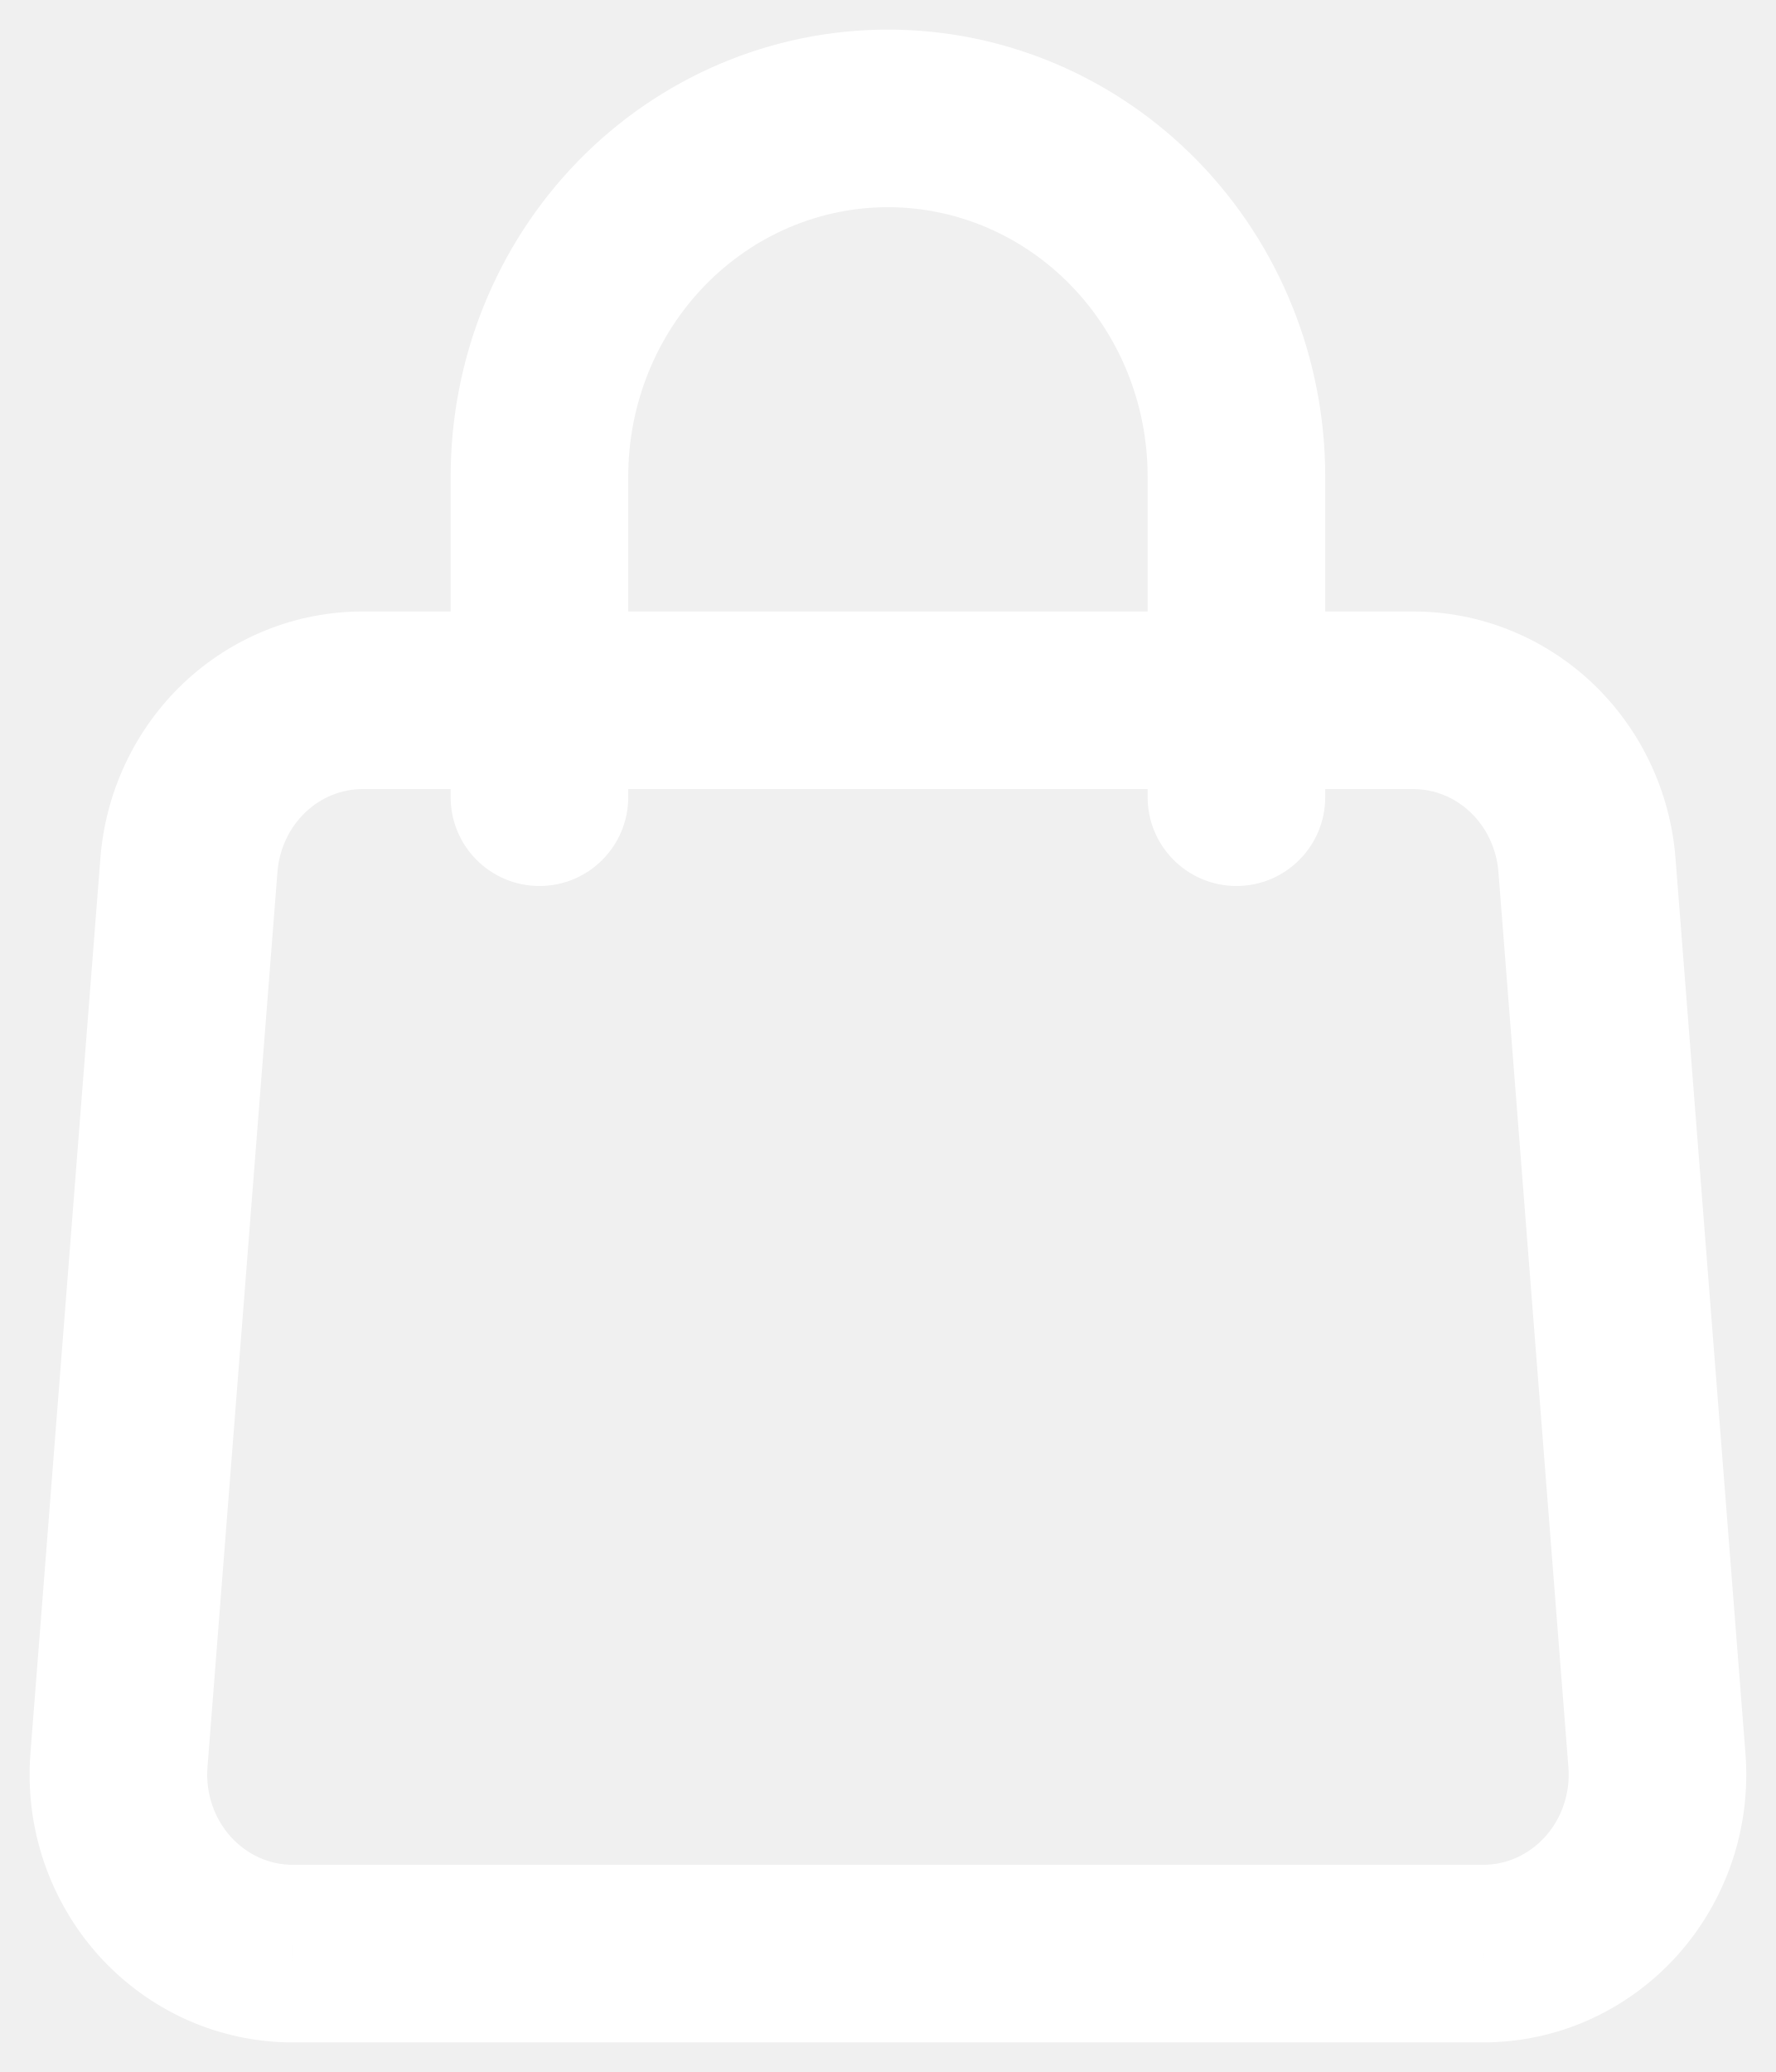
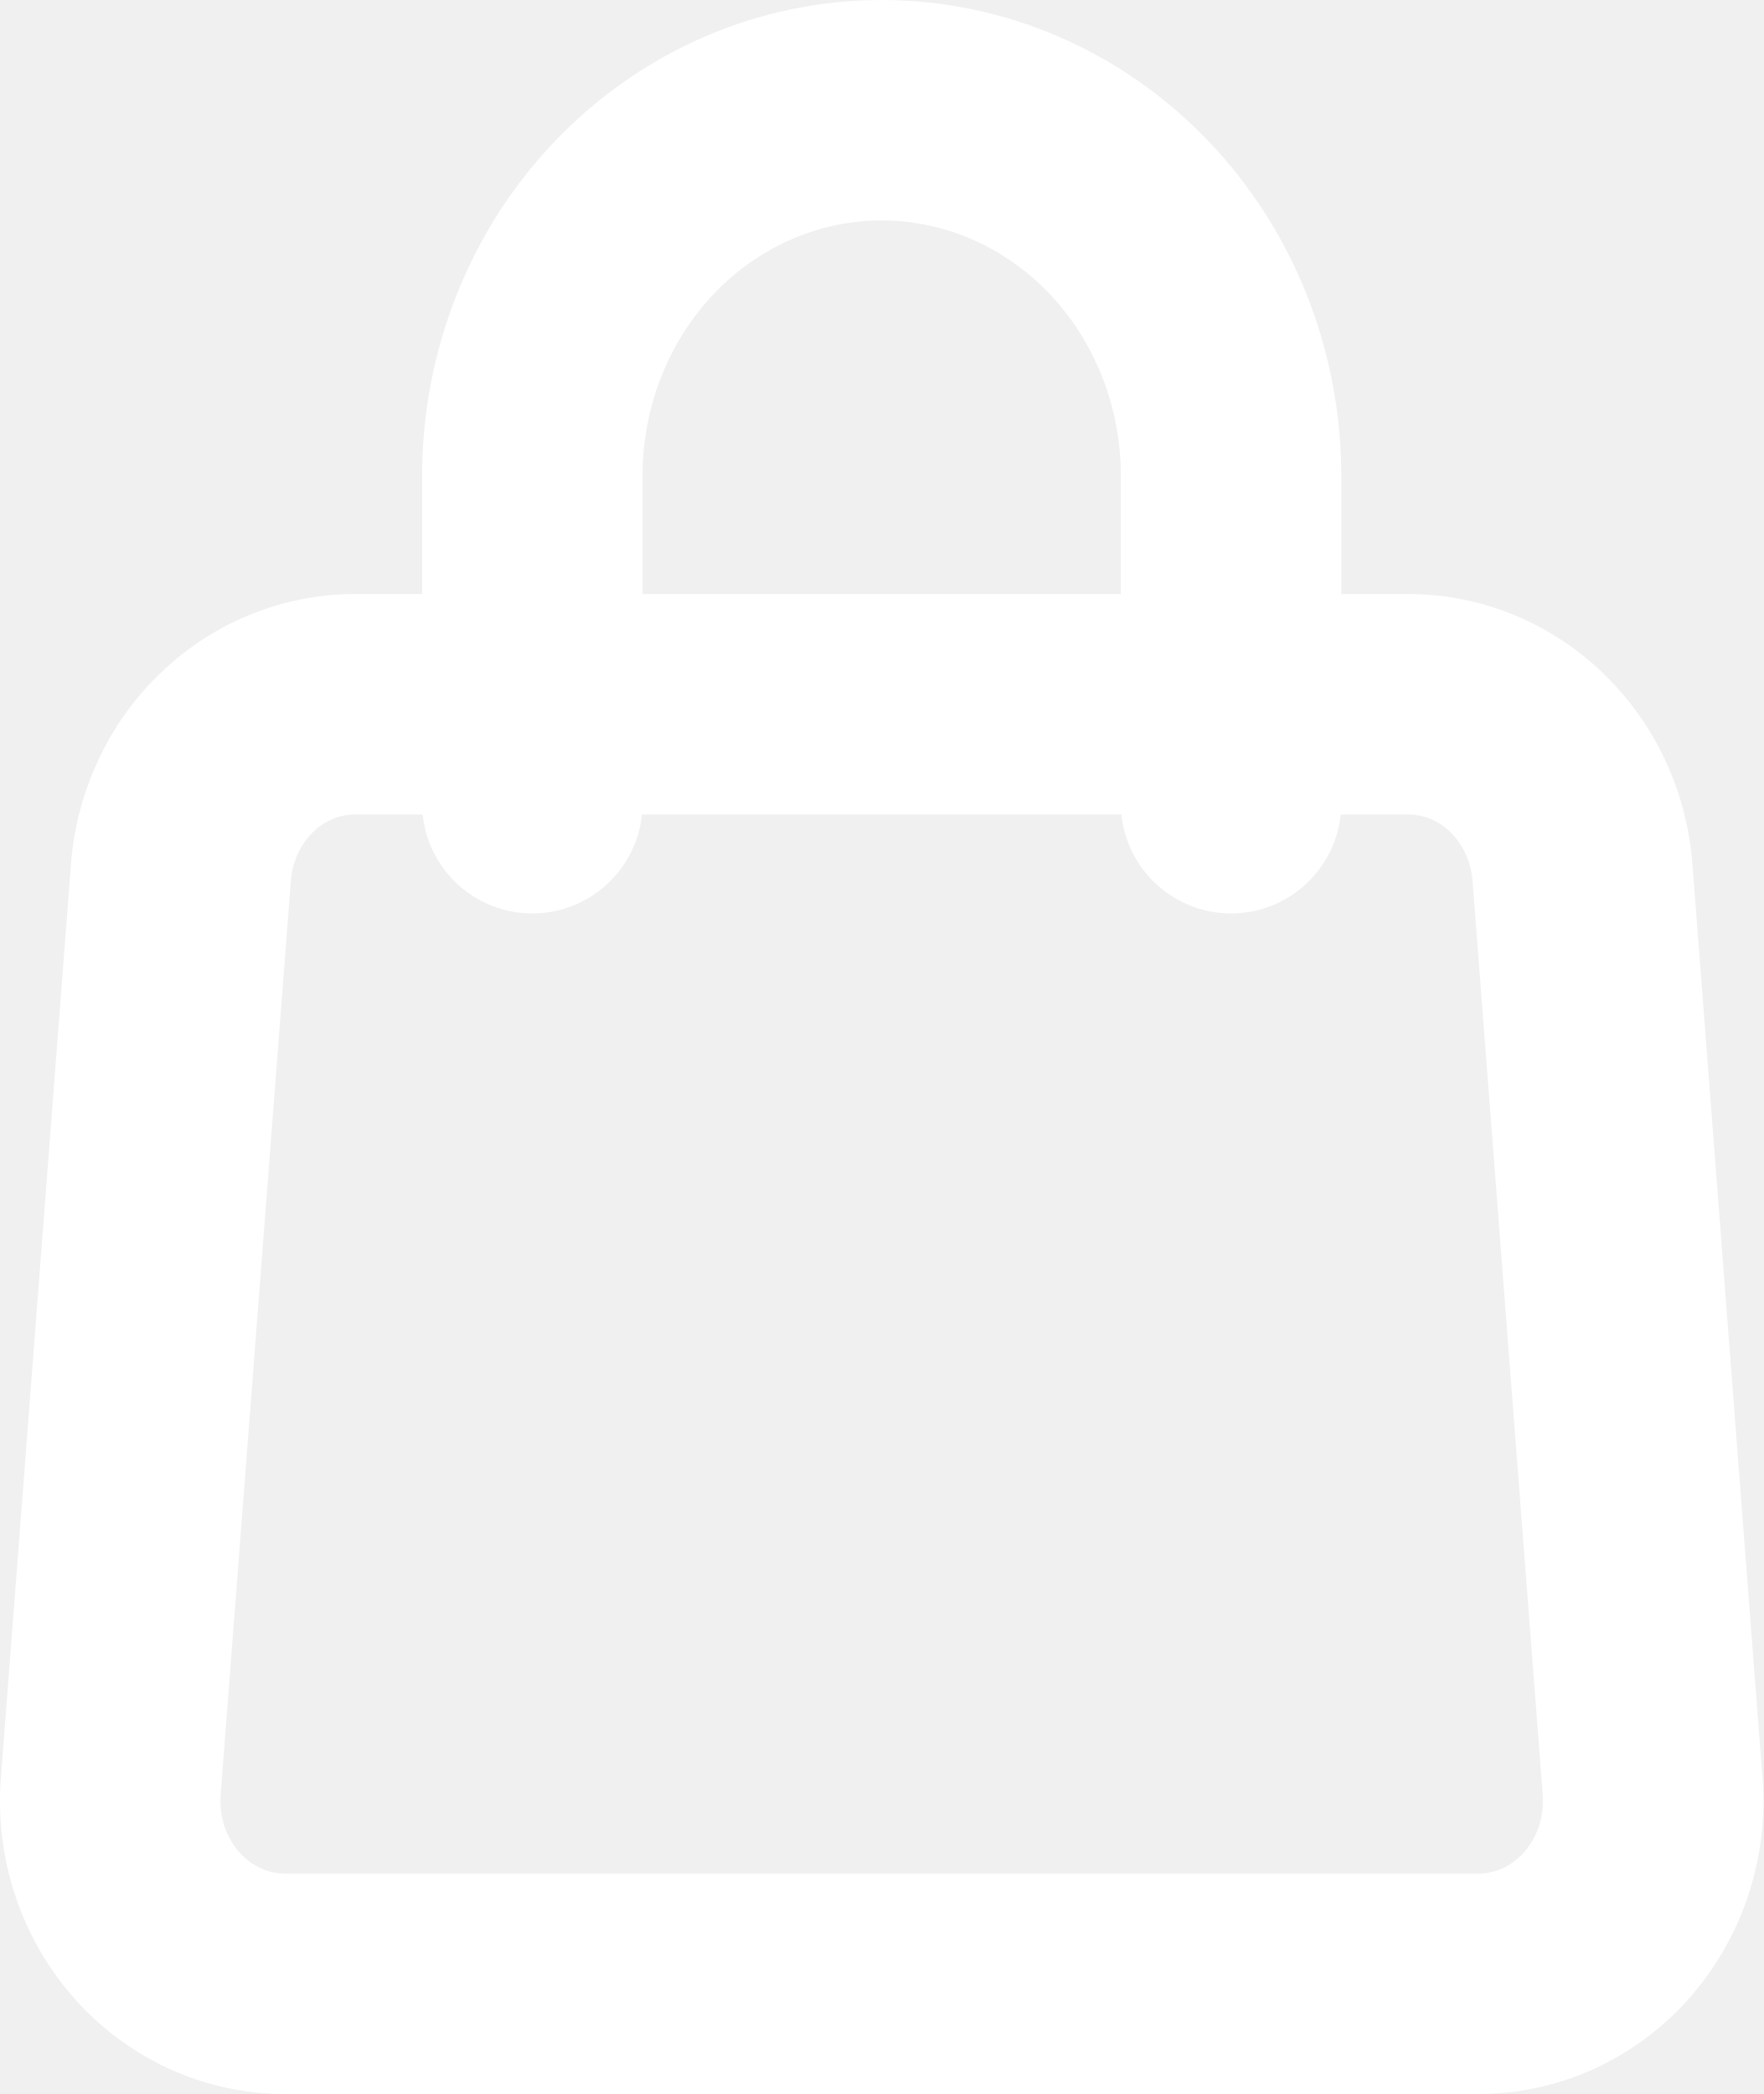
- <svg xmlns="http://www.w3.org/2000/svg" width="30" height="35" viewBox="0 0 30 35" fill="none">
-   <path d="M3.191 14.612L4.687 14.729L4.687 14.729L3.191 14.612ZM6.126 11.829L6.126 13.329H6.126V11.829ZM23.874 11.829L23.874 13.329L23.874 13.329L23.874 11.829ZM26.809 14.612L25.313 14.729L25.313 14.729L26.809 14.612ZM27.991 29.734L29.486 29.617L29.486 29.617L27.991 29.734ZM25.057 33L25.057 34.5L25.058 34.5L25.057 33ZM4.943 33L4.942 34.5H4.943V33ZM2.009 29.734L0.514 29.617L0.514 29.617L2.009 29.734ZM19.387 13.466C19.387 14.294 20.059 14.966 20.887 14.966C21.716 14.966 22.387 14.294 22.387 13.466H19.387ZM20.887 8.049L22.387 8.049L20.887 8.049ZM15 2L15 0.5L15 2ZM9.113 8.049H7.613H9.113ZM7.613 13.466C7.613 14.294 8.284 14.966 9.113 14.966C9.941 14.966 10.613 14.294 10.613 13.466H7.613ZM4.687 14.729C4.718 14.335 4.891 13.976 5.161 13.72L3.097 11.542C2.28 12.318 1.784 13.373 1.696 14.495L4.687 14.729ZM5.161 13.72C5.43 13.464 5.775 13.329 6.126 13.329L6.127 10.329C4.997 10.329 3.916 10.766 3.097 11.542L5.161 13.72ZM6.126 13.329H23.874V10.329H6.126V13.329ZM23.874 13.329C24.225 13.329 24.57 13.464 24.839 13.72L26.903 11.542C26.084 10.766 25.003 10.329 23.873 10.329L23.874 13.329ZM24.839 13.72C25.109 13.976 25.282 14.335 25.313 14.729L28.304 14.495C28.216 13.373 27.72 12.318 26.903 11.542L24.839 13.72ZM25.313 14.729L26.495 29.851L29.486 29.617L28.304 14.495L25.313 14.729ZM26.495 29.851C26.512 30.066 26.485 30.282 26.417 30.485L29.261 31.441C29.458 30.855 29.534 30.234 29.486 29.617L26.495 29.851ZM26.417 30.485C26.349 30.688 26.241 30.871 26.104 31.024L28.336 33.029C28.749 32.568 29.063 32.027 29.261 31.441L26.417 30.485ZM26.104 31.024C25.966 31.177 25.802 31.297 25.622 31.378L26.853 34.114C27.418 33.859 27.922 33.489 28.336 33.029L26.104 31.024ZM25.622 31.378C25.442 31.459 25.25 31.5 25.057 31.5L25.058 34.5C25.677 34.5 26.289 34.368 26.853 34.114L25.622 31.378ZM25.057 31.5H4.943V34.5H25.057V31.5ZM4.943 31.5C4.75 31.5 4.558 31.459 4.378 31.378L3.147 34.114C3.711 34.368 4.323 34.5 4.942 34.5L4.943 31.5ZM4.378 31.378C4.198 31.297 4.034 31.177 3.896 31.024L1.664 33.029C2.078 33.489 2.582 33.859 3.147 34.114L4.378 31.378ZM3.896 31.024C3.759 30.871 3.651 30.688 3.583 30.485L0.739 31.441C0.937 32.027 1.251 32.568 1.664 33.029L3.896 31.024ZM3.583 30.485C3.515 30.282 3.488 30.066 3.505 29.851L0.514 29.617C0.466 30.234 0.542 30.855 0.739 31.441L3.583 30.485ZM3.505 29.851L4.687 14.729L1.696 14.495L0.514 29.617L3.505 29.851ZM22.387 13.466V8.049H19.387V13.466H22.387ZM22.387 8.049C22.387 6.06 21.619 4.144 20.238 2.725L18.088 4.818C18.916 5.668 19.387 6.829 19.387 8.049L22.387 8.049ZM20.238 2.725C18.856 1.305 16.973 0.5 15 0.5V3.5C16.15 3.5 17.262 3.969 18.088 4.818L20.238 2.725ZM15 0.5C13.027 0.5 11.144 1.305 9.762 2.725L11.912 4.818C12.738 3.969 13.85 3.5 15 3.5L15 0.5ZM9.762 2.725C8.381 4.144 7.613 6.06 7.613 8.049L10.613 8.049C10.613 6.829 11.084 5.668 11.912 4.818L9.762 2.725ZM7.613 8.049V13.466H10.613V8.049H7.613Z" fill="white" />
+ <svg xmlns="http://www.w3.org/2000/svg" width="16" height="19" viewBox="0 0 16 19" fill="none">
+   <path d="M1.641 7.916L2.639 7.993L2.639 7.993L1.641 7.916ZM3.222 6.39L3.222 7.39H3.222V6.39ZM12.778 6.39L12.778 7.39L12.778 7.39L12.778 6.39ZM14.358 7.916L13.361 7.993L13.361 7.993L14.358 7.916ZM14.995 16.209L15.992 16.132L15.992 16.132L14.995 16.209ZM14.913 16.883L13.964 16.57L14.913 16.883ZM13.415 18L13.415 19L13.416 19L13.415 18ZM2.585 18L2.584 19H2.585V18ZM1.087 16.883L2.036 16.57L1.087 16.883ZM1.005 16.209L0.008 16.132L0.008 16.132L1.005 16.209ZM10.17 7.288C10.17 7.84 10.618 8.288 11.17 8.288C11.722 8.288 12.17 7.84 12.17 7.288H10.17ZM11.17 4.317L12.17 4.317L11.17 4.317ZM8 1L8 0L8 1ZM4.83 4.317H3.83H4.83ZM3.83 7.288C3.83 7.84 4.278 8.288 4.83 8.288C5.382 8.288 5.83 7.84 5.83 7.288H3.83ZM2.639 7.993C2.652 7.815 2.729 7.658 2.841 7.549L1.452 6.111C0.978 6.568 0.695 7.186 0.644 7.84L2.639 7.993ZM2.841 7.549C2.952 7.442 3.088 7.39 3.222 7.39L3.222 5.39C2.558 5.39 1.927 5.652 1.452 6.111L2.841 7.549ZM3.222 7.39H12.778V5.39H3.222V7.39ZM12.778 7.39C12.912 7.39 13.048 7.442 13.159 7.549L14.548 6.111C14.073 5.652 13.442 5.39 12.778 5.39L12.778 7.39ZM13.159 7.549C13.271 7.658 13.348 7.815 13.361 7.993L15.356 7.84C15.306 7.186 15.022 6.568 14.548 6.111L13.159 7.549ZM13.361 7.993L13.998 16.285L15.992 16.132L15.356 7.84L13.361 7.993ZM13.998 16.285C14.005 16.382 13.993 16.479 13.964 16.57L15.863 17.196C15.976 16.854 16.02 16.492 15.992 16.132L13.998 16.285ZM13.964 16.57C13.934 16.66 13.887 16.739 13.83 16.805L15.33 18.128C15.569 17.856 15.75 17.539 15.863 17.196L13.964 16.57ZM13.83 16.805C13.772 16.87 13.705 16.919 13.634 16.952L14.468 18.77C14.798 18.618 15.091 18.399 15.33 18.128L13.83 16.805ZM13.634 16.952C13.563 16.984 13.489 17 13.415 17L13.416 19C13.779 19 14.138 18.921 14.468 18.77L13.634 16.952ZM13.415 17H2.585V19H13.415V17ZM2.585 17C2.511 17 2.436 16.984 2.366 16.952L1.532 18.77C1.862 18.921 2.221 19 2.584 19L2.585 17ZM2.366 16.952C2.295 16.919 2.228 16.87 2.17 16.805L0.67 18.128C0.909 18.399 1.202 18.618 1.532 18.77L2.366 16.952ZM2.17 16.805C2.113 16.739 2.066 16.66 2.036 16.57L0.137 17.196C0.25 17.539 0.431 17.856 0.67 18.128L2.17 16.805ZM2.036 16.57C2.007 16.479 1.995 16.382 2.002 16.285L0.008 16.132C-0.02 16.492 0.024 16.854 0.137 17.196L2.036 16.57ZM2.002 16.285L2.639 7.993L0.644 7.84L0.008 16.132L2.002 16.285ZM12.17 7.288V4.317H10.17V7.288H12.17ZM12.17 4.317C12.17 3.186 11.741 2.093 10.965 1.281L9.519 2.662C9.931 3.094 10.17 3.688 10.17 4.317L12.17 4.317ZM10.965 1.281C10.186 0.466 9.121 0 8 0V2C8.561 2 9.108 2.233 9.519 2.662L10.965 1.281ZM8 0C6.879 0 5.814 0.466 5.035 1.281L6.481 2.662C6.892 2.233 7.439 2 8 2L8 0ZM5.035 1.281C4.259 2.093 3.83 3.186 3.83 4.317L5.83 4.317C5.83 3.688 6.069 3.094 6.481 2.662L5.035 1.281ZM3.83 4.317V7.288H5.83V4.317H3.83Z" fill="white" />
</svg>
